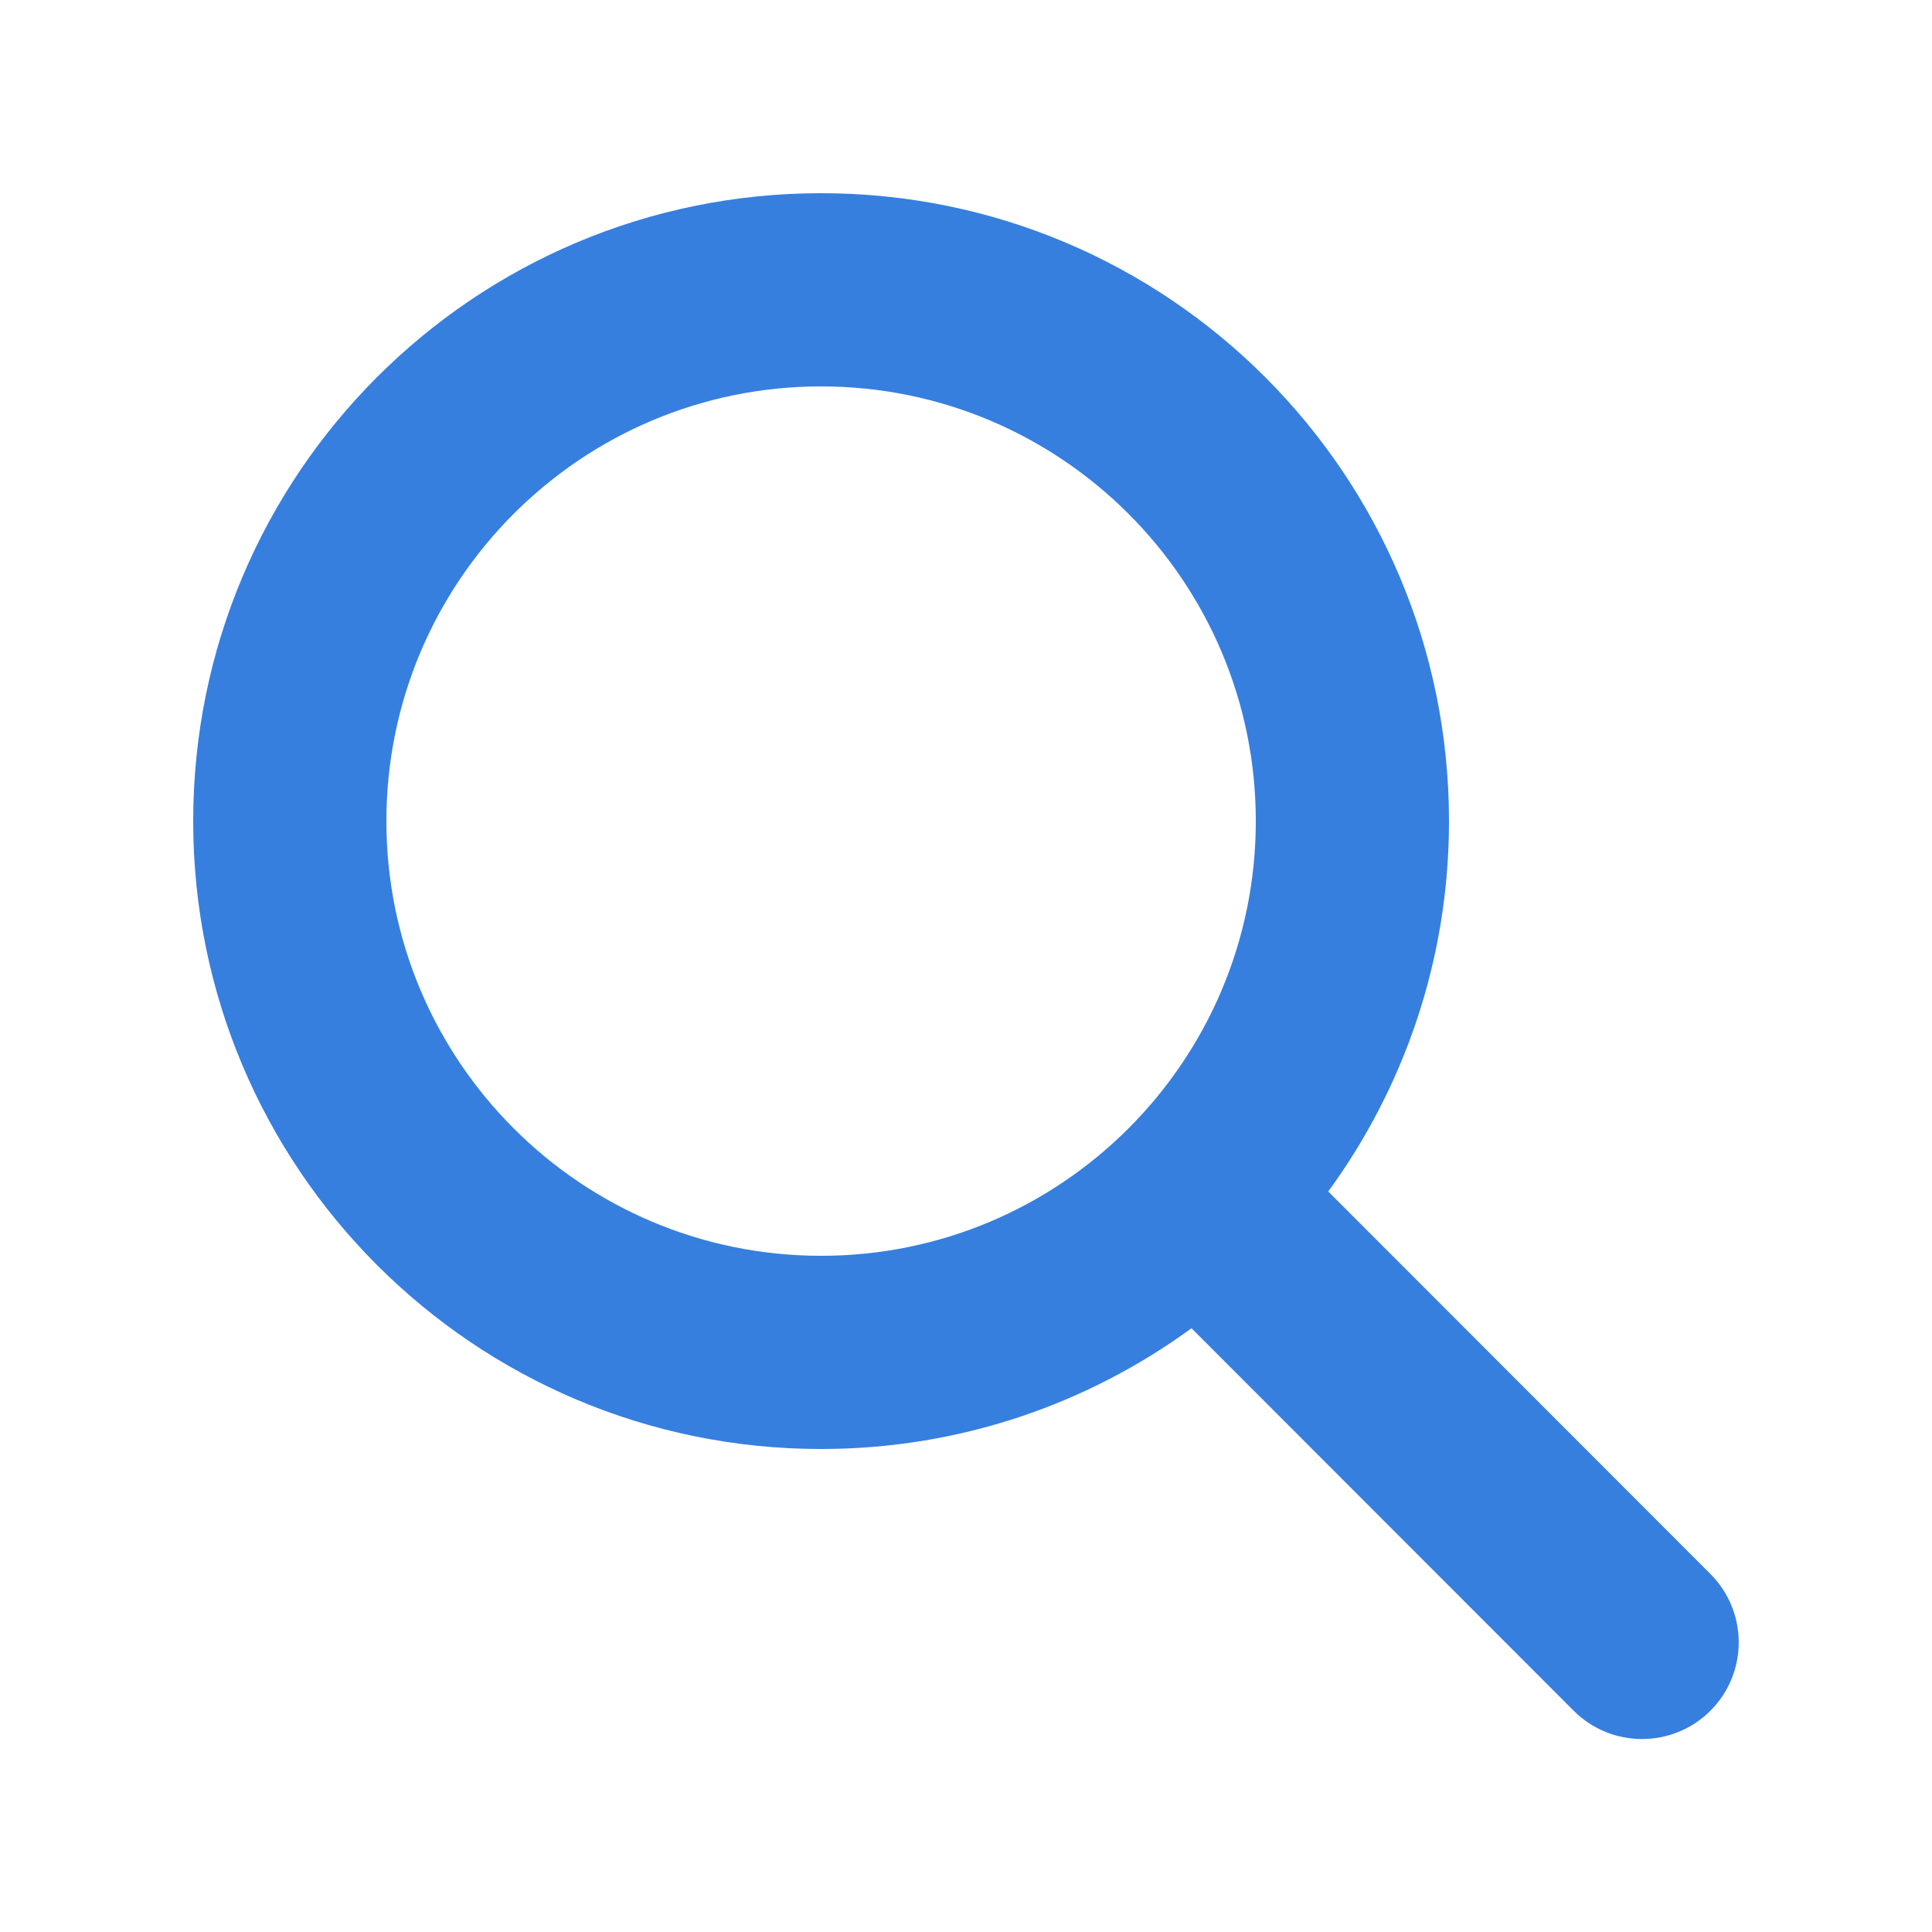
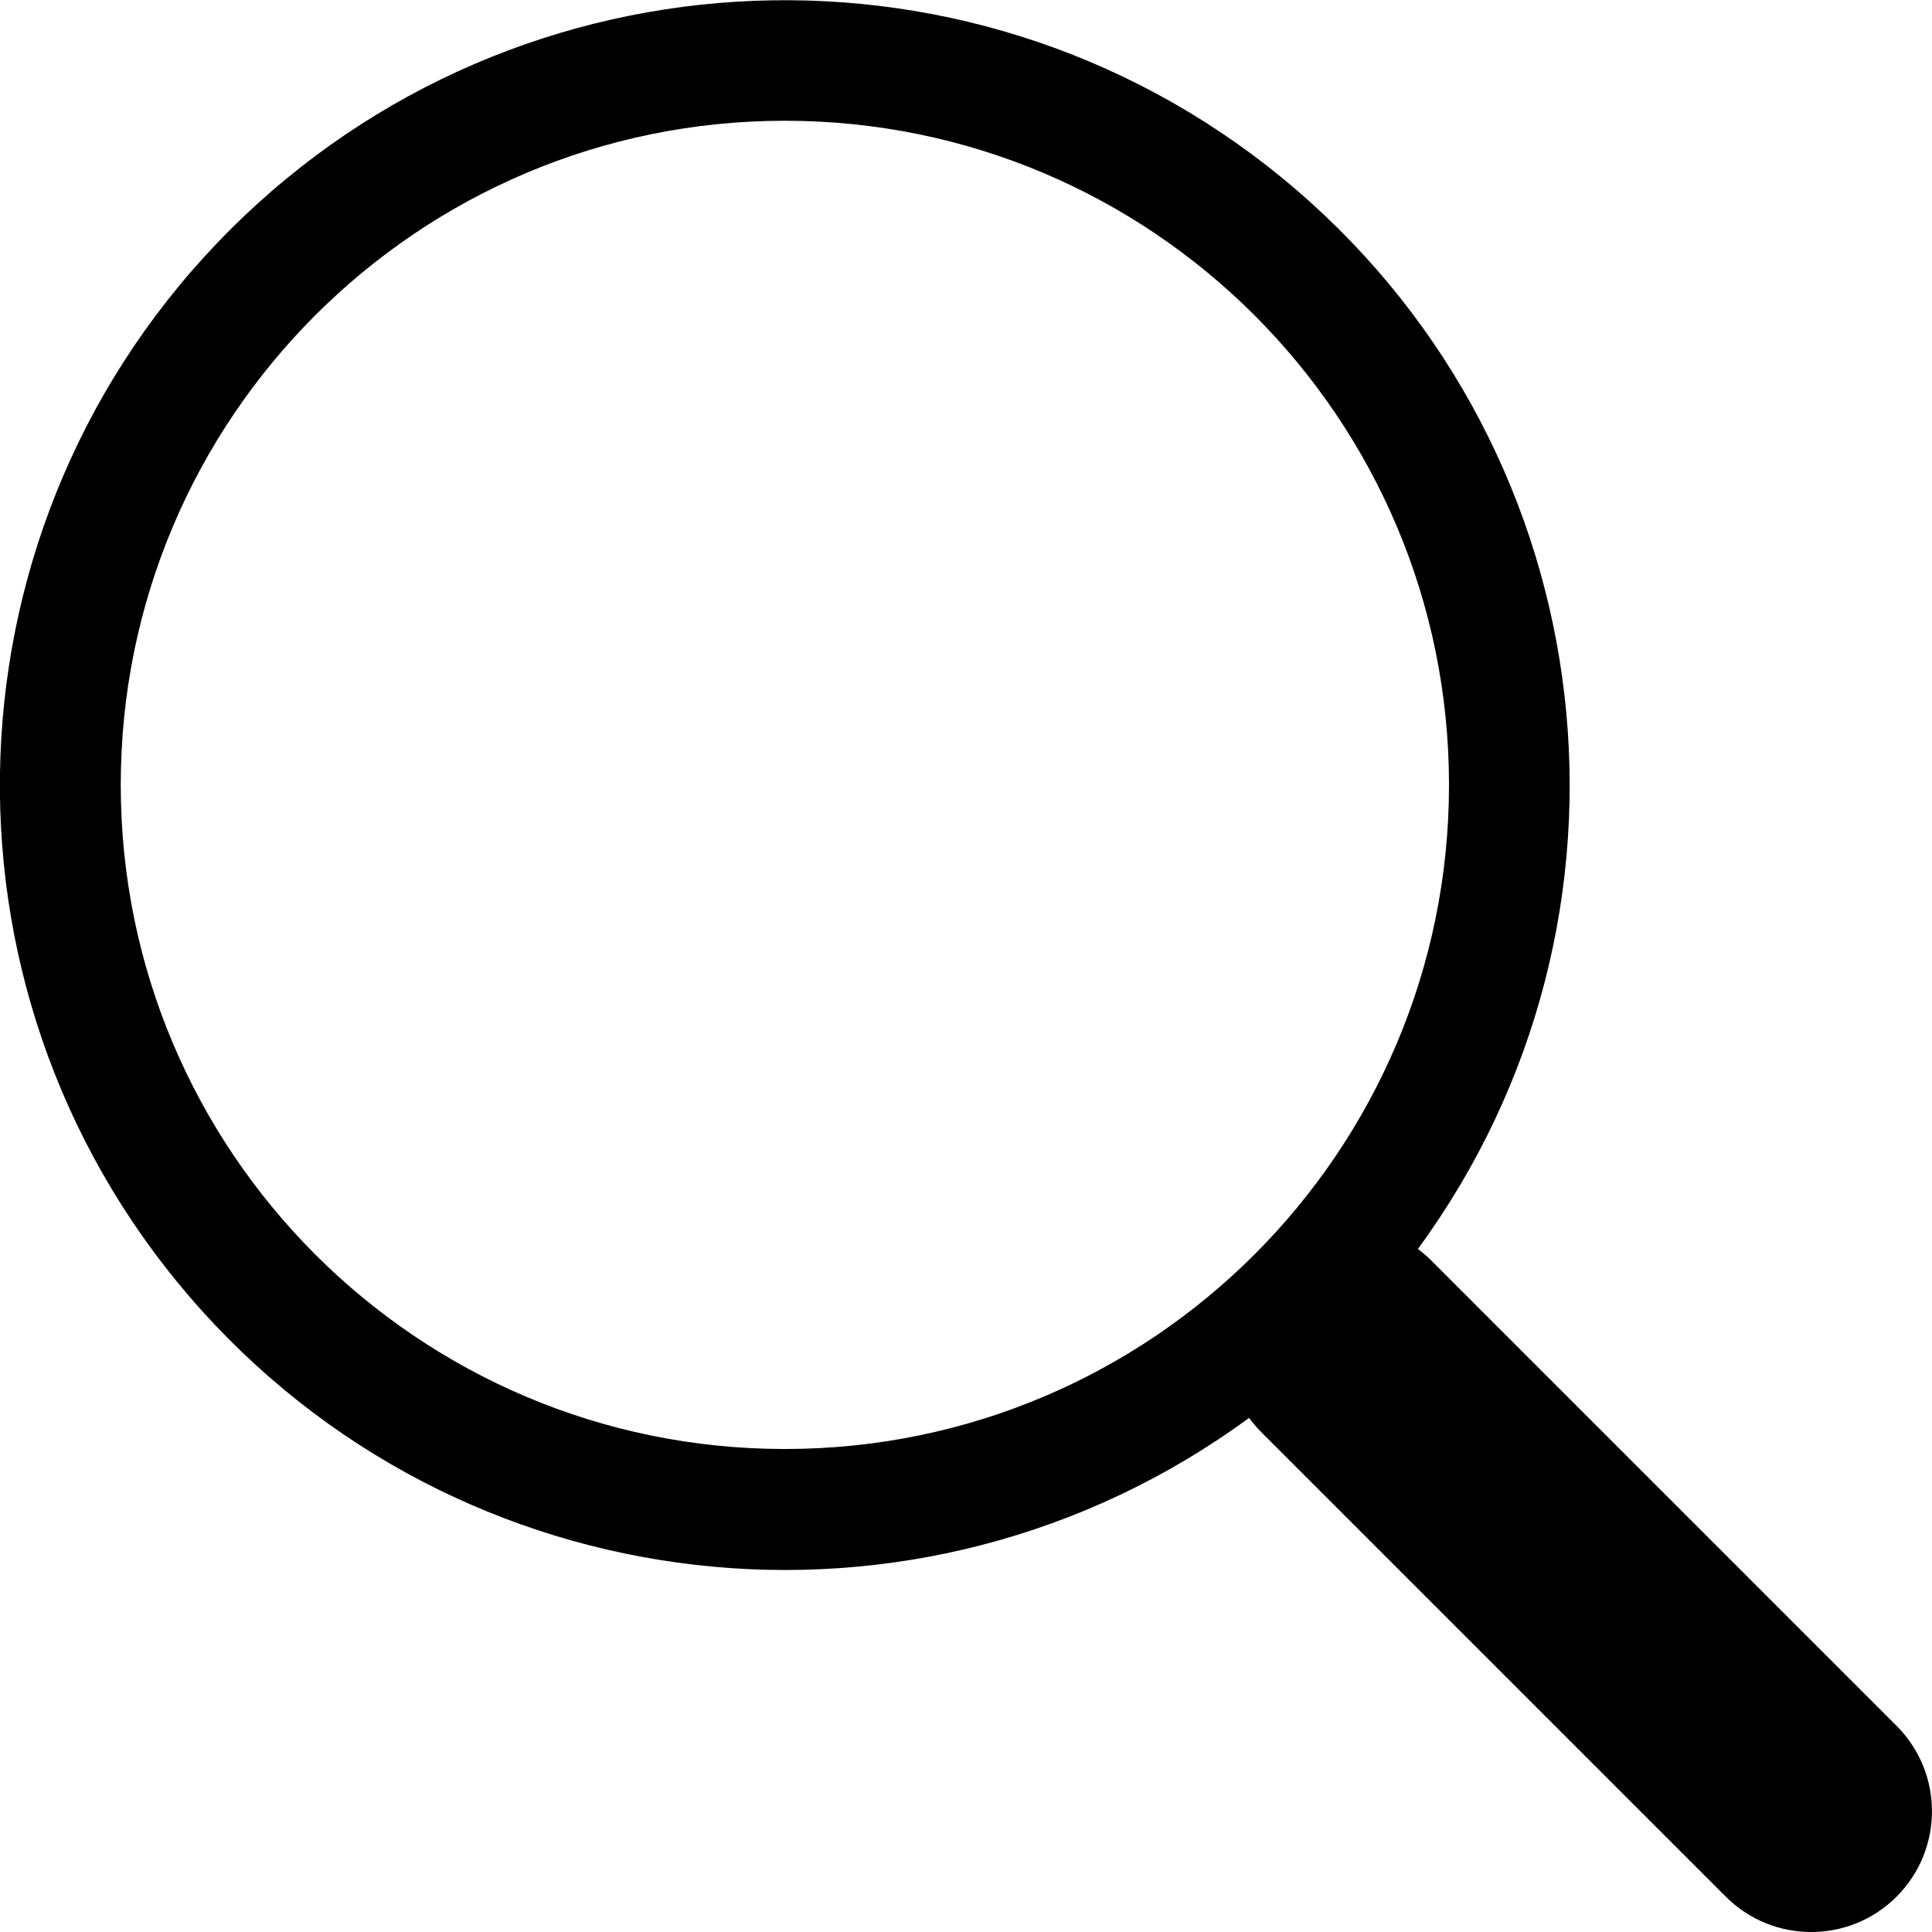
- <svg xmlns="http://www.w3.org/2000/svg" viewBox="0 0 640 640">
-   <path fill="#367fdf" d="M480 272C480 317.9 465.1 360.3 440 394.7L566.6 521.4C579.1 533.9 579.1 554.2 566.6 566.7C554.1 579.2 533.8 579.2 521.3 566.7L394.7 440C360.3 465.1 317.9 480 272 480C157.1 480 64 386.9 64 272C64 157.1 157.1 64 272 64C386.9 64 480 157.1 480 272zM272 416C351.5 416 416 351.5 416 272C416 192.5 351.5 128 272 128C192.5 128 128 192.5 128 272C128 351.5 192.5 416 272 416z" />
+ <svg xmlns="http://www.w3.org/2000/svg" width="16" height="16" fill="currentColor" class="bi bi-search" viewBox="0 0 16 16">
+   <path d="M11.742 10.344a6.5 6.5 0 1 0-1.397 1.398h-.001q.044.06.098.115l3.85 3.85a1 1 0 0 0 1.415-1.414l-3.85-3.85a1 1 0 0 0-.115-.1zM12 6.5a5.5 5.5 0 1 1-11 0 5.5 5.5 0 0 1 11 0" />
</svg>
